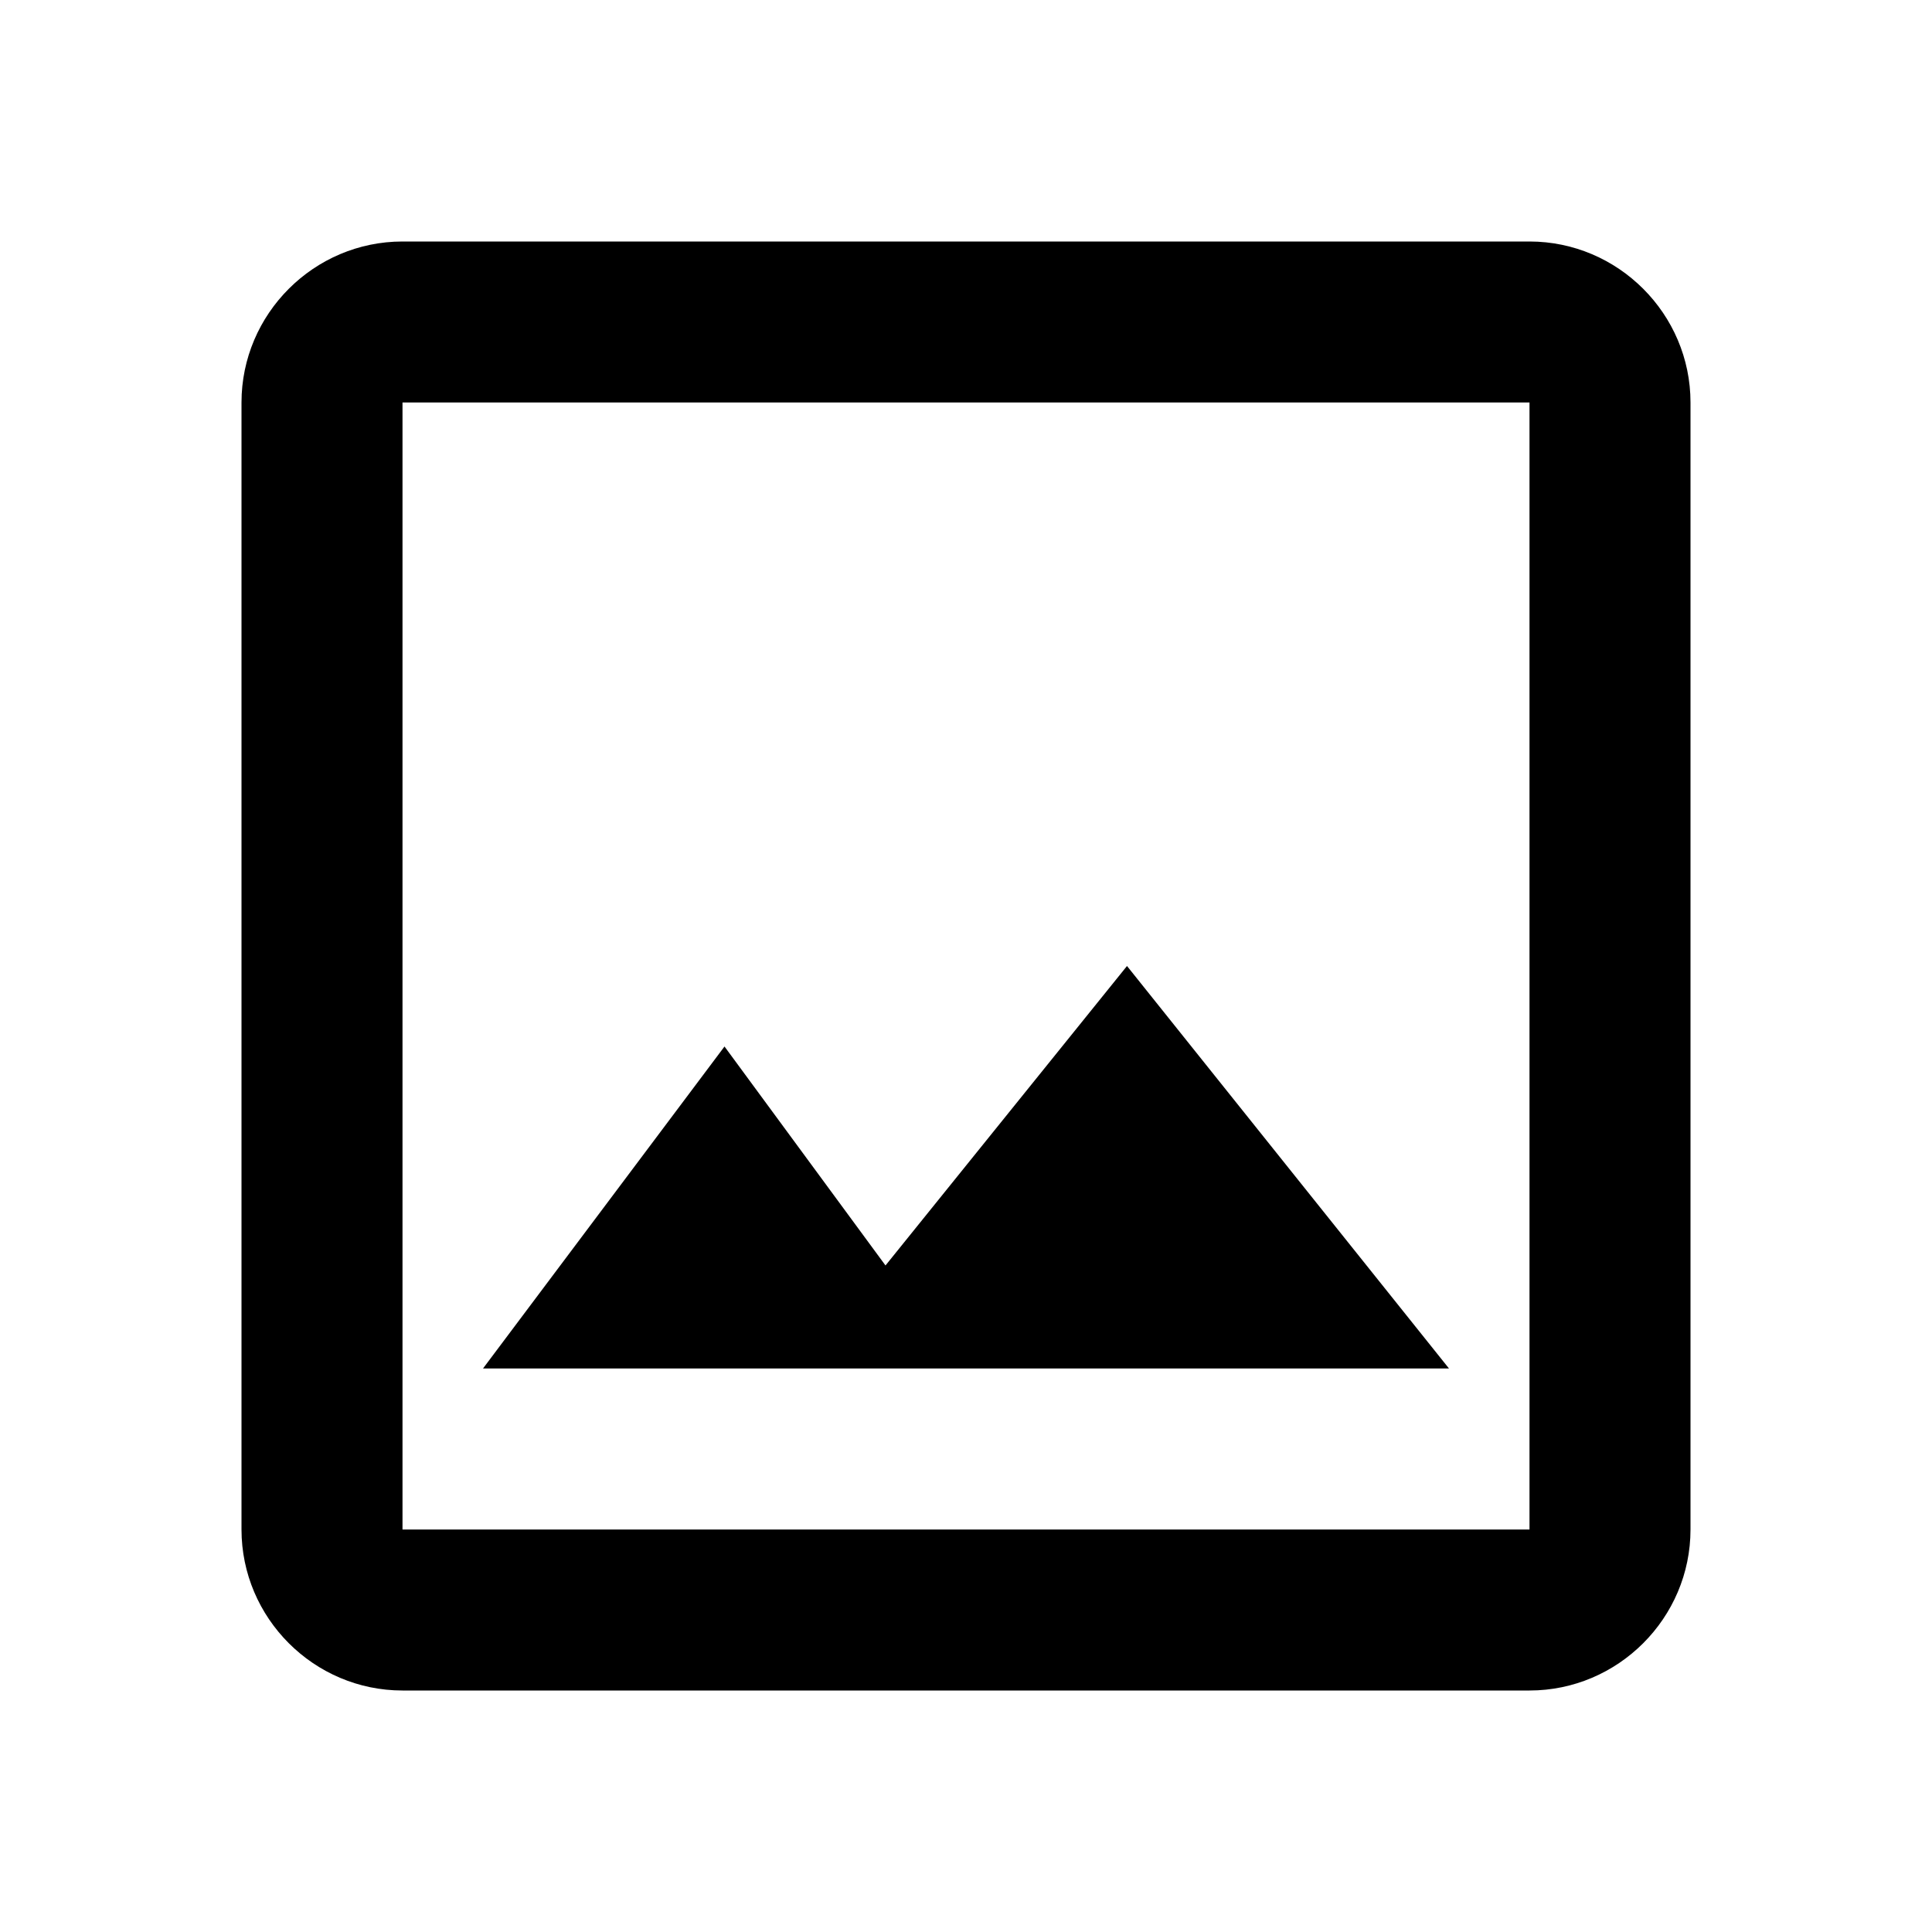
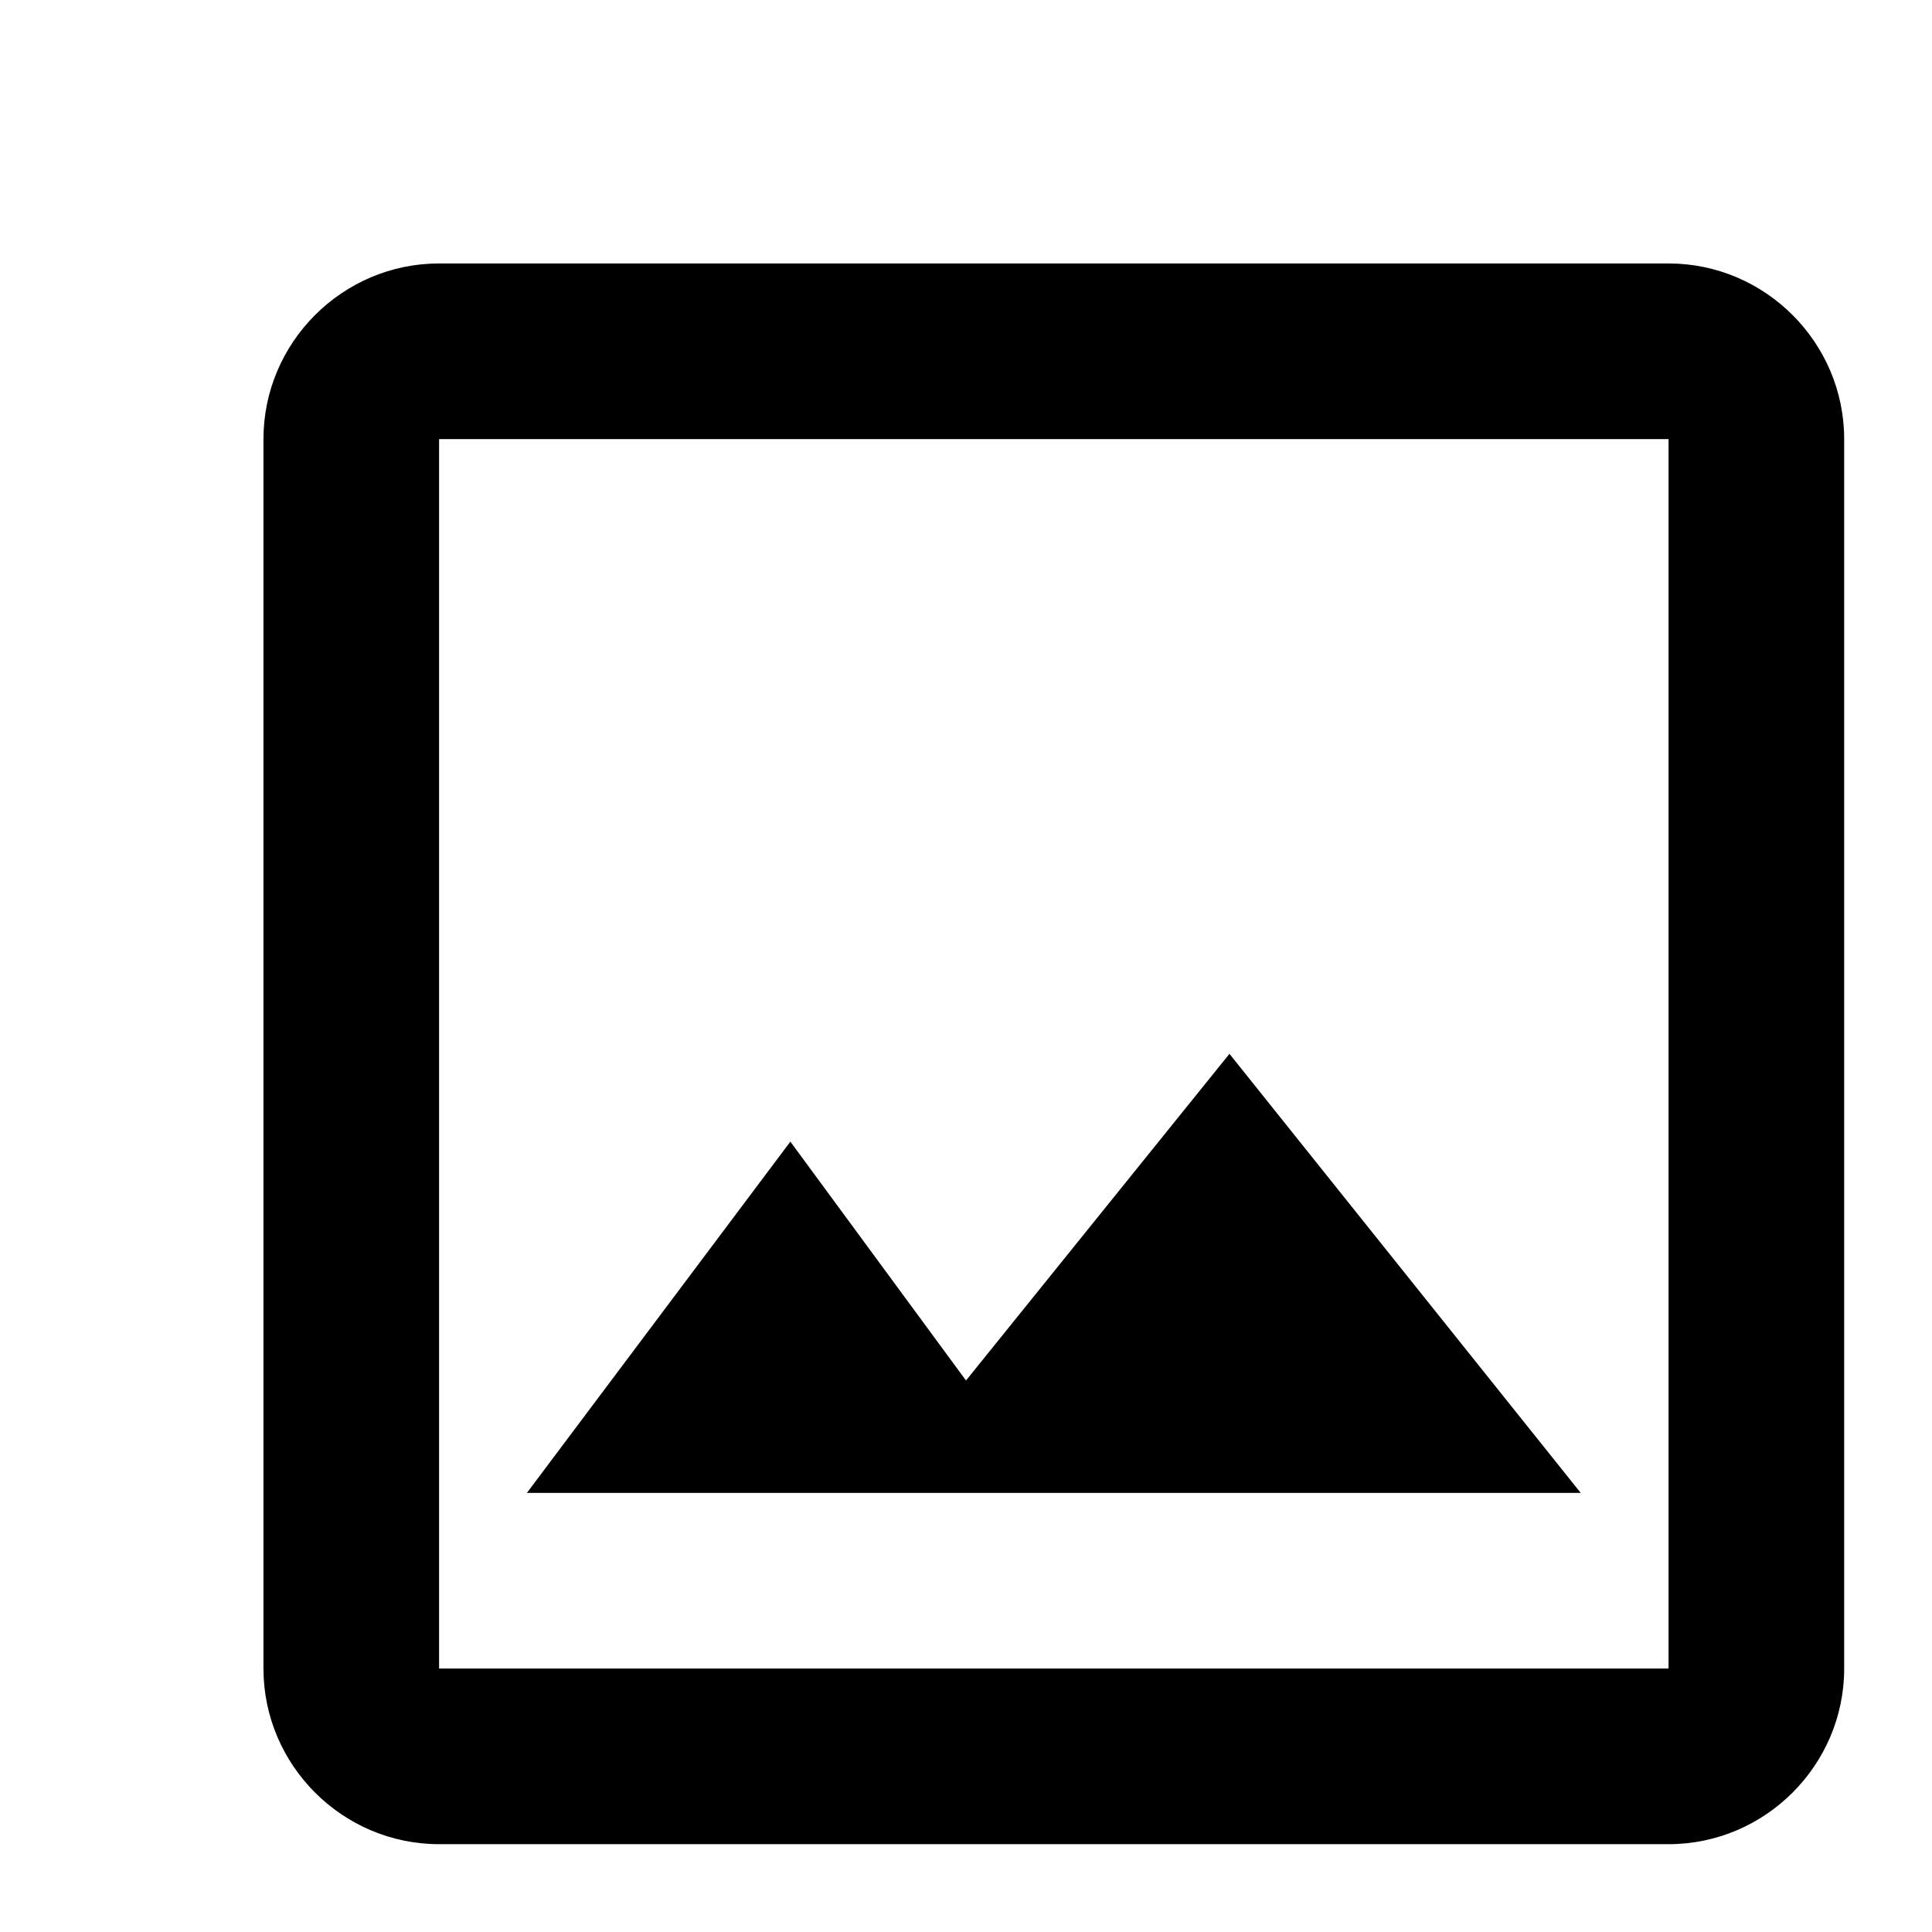
- <svg xmlns="http://www.w3.org/2000/svg" width="24" height="24" viewBox="0 0 24 24" fill="#000">
+ <svg xmlns="http://www.w3.org/2000/svg" width="22" height="22" viewBox="0 0 22 22" fill="#000">
  <path d="M19 3H5c-1.1 0-2 .9-2 2v14c0 1.1.9 2 2 2h14c1.1 0 2-.9 2-2V5c0-1.1-.9-2-2-2zm0 16H5V5h14v14zm-5-7l-3 3.72L9 13l-3 4h12l-4-5z" />
</svg>
